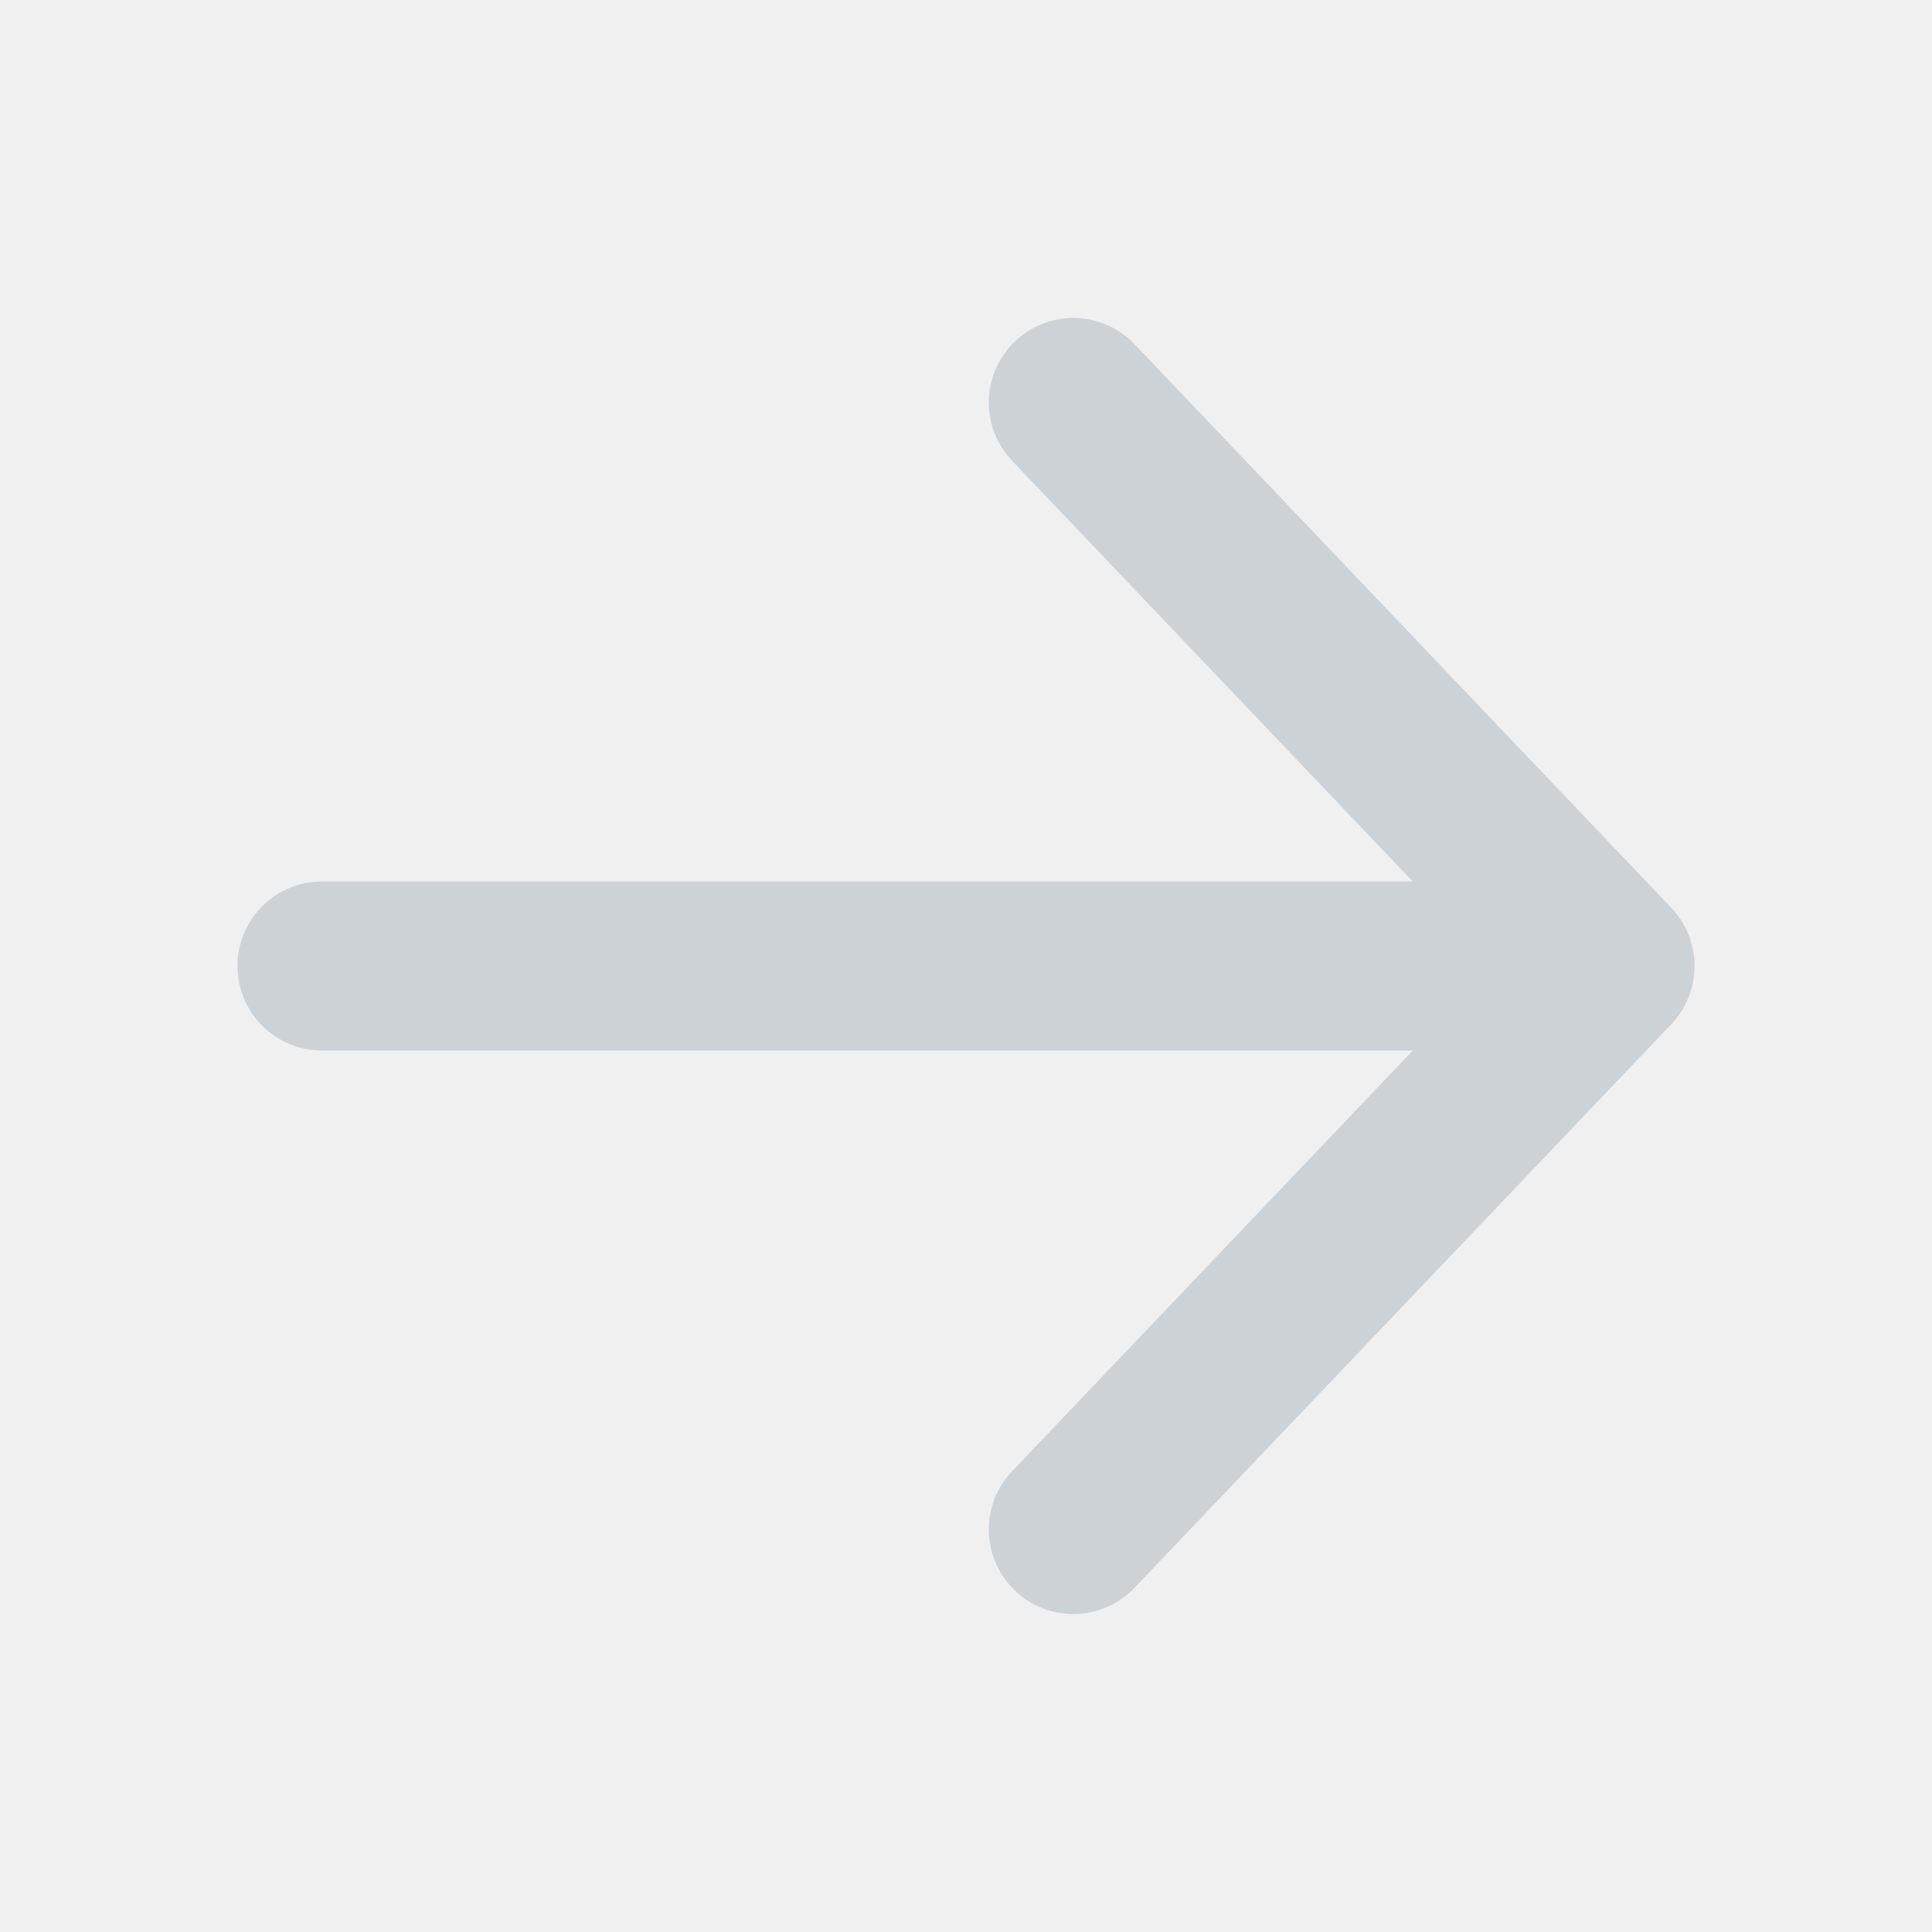
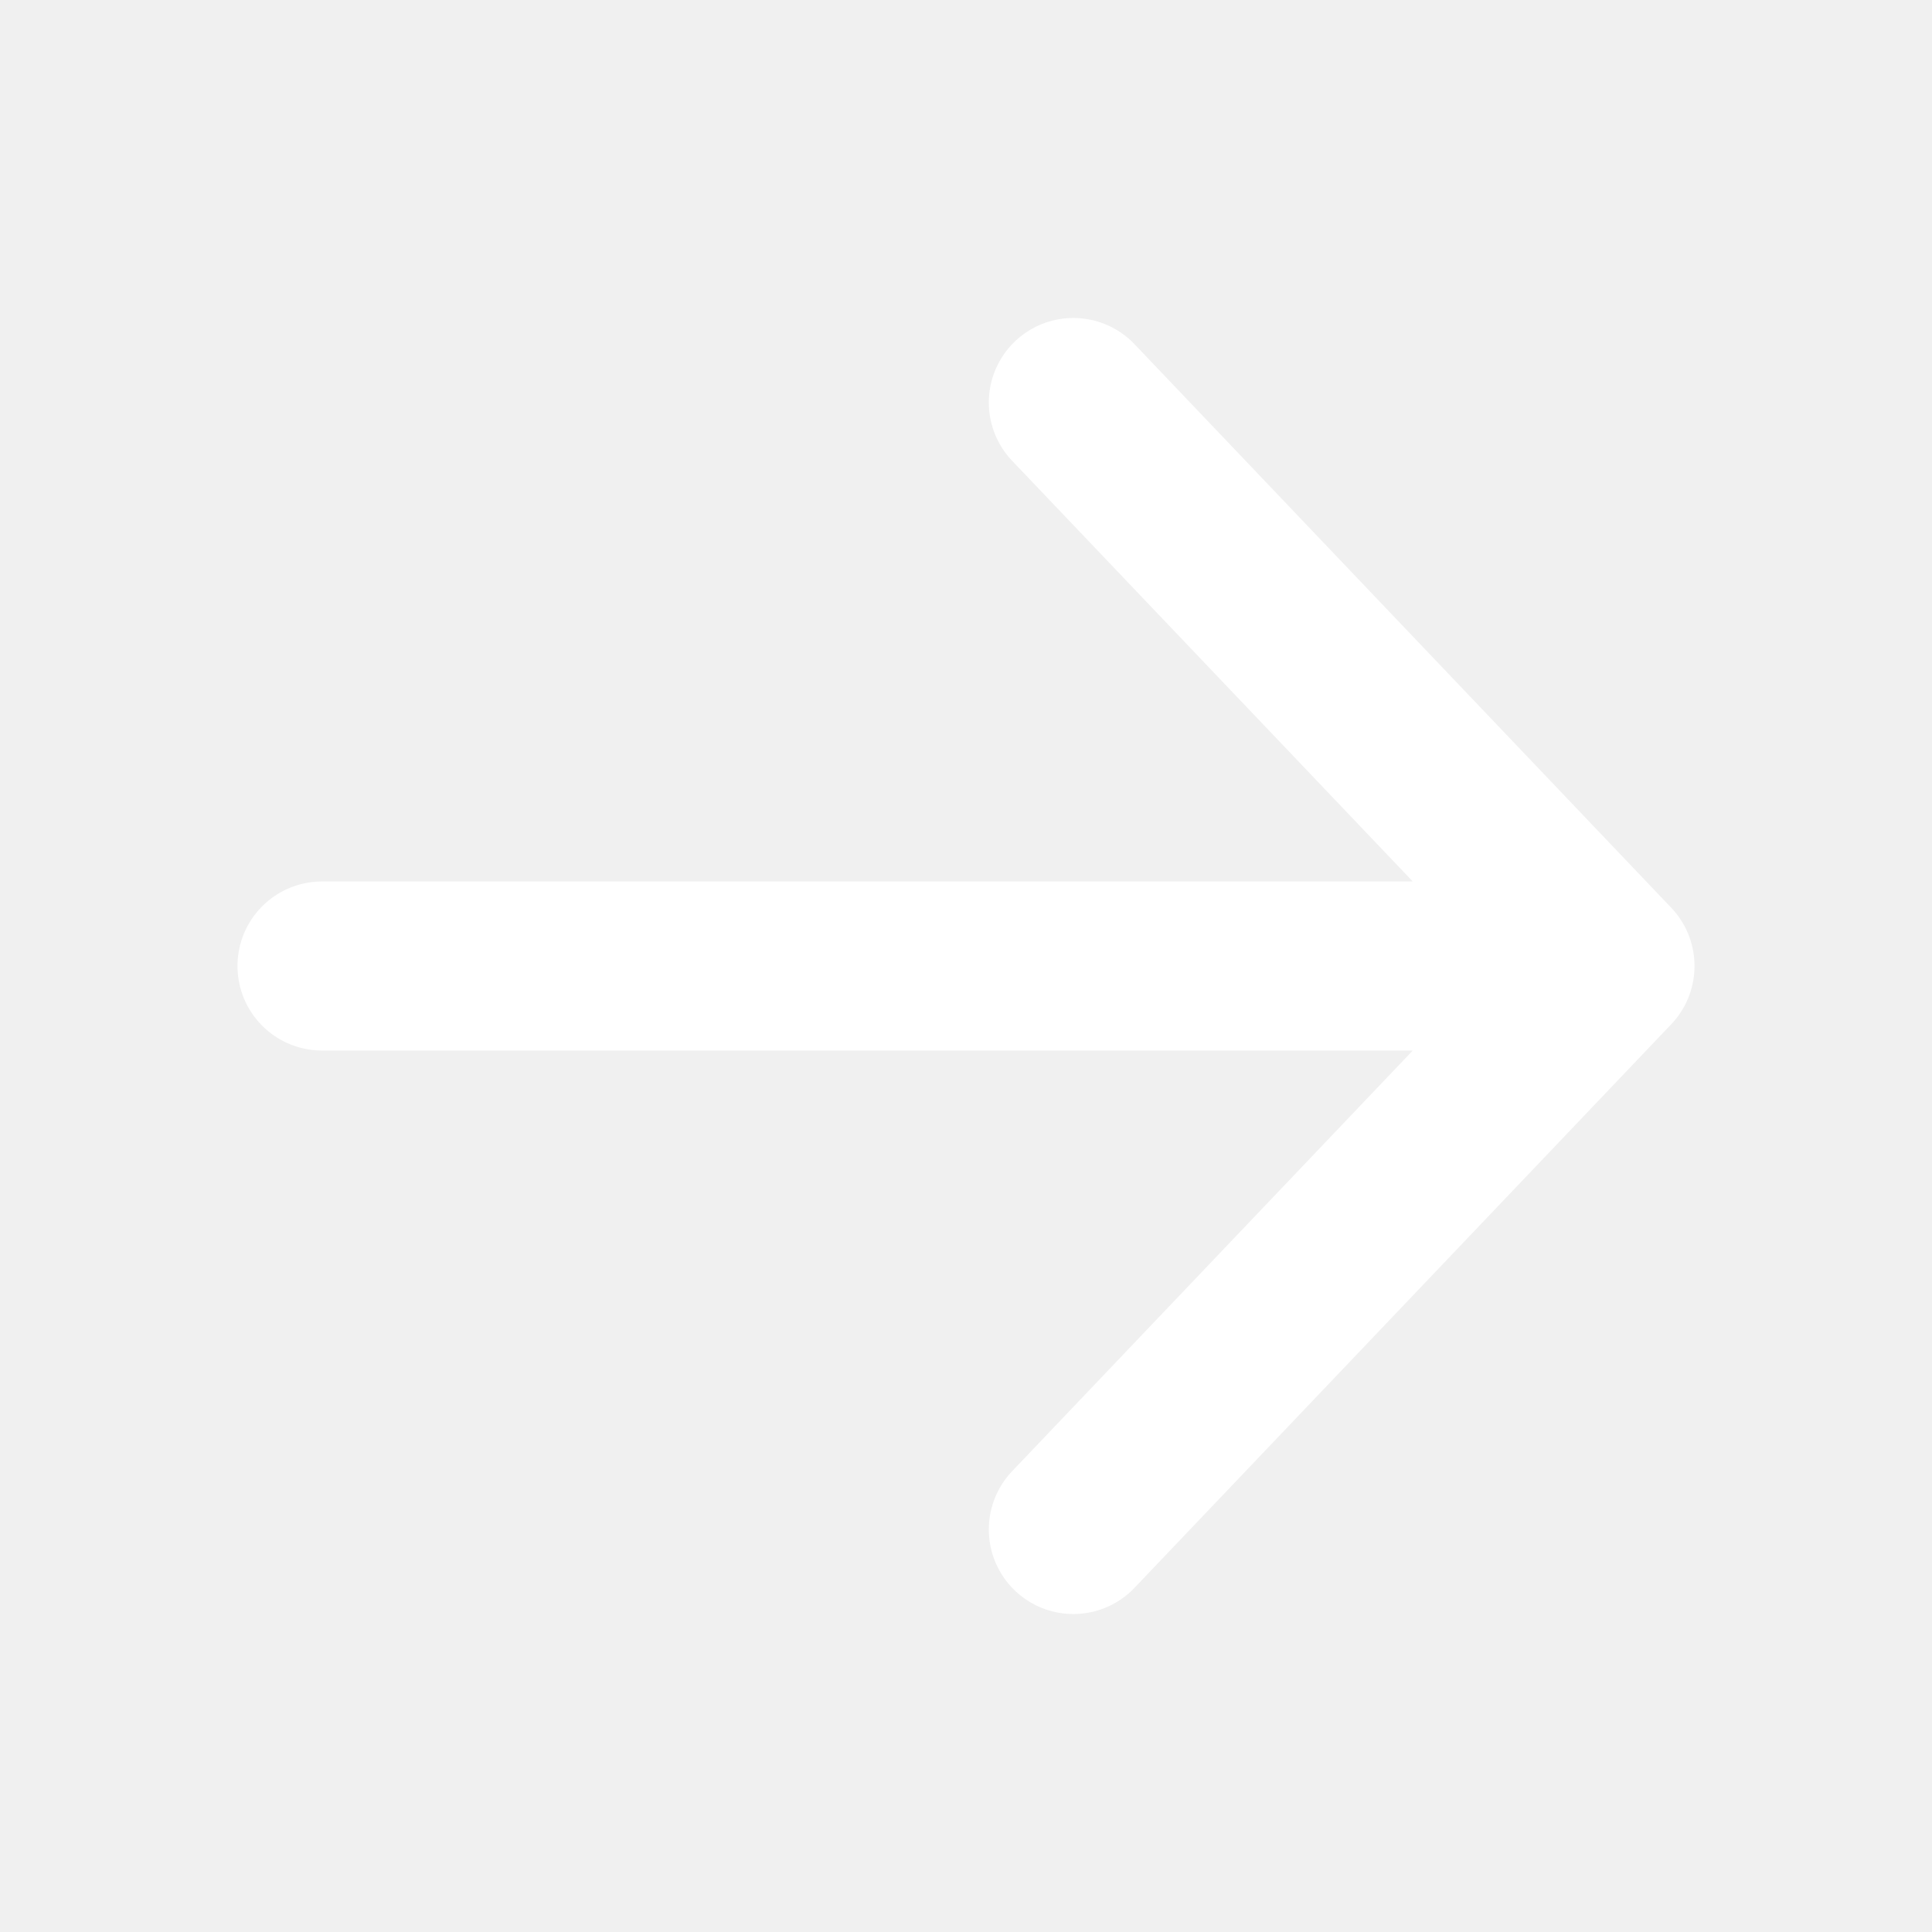
<svg xmlns="http://www.w3.org/2000/svg" width="18" height="18" viewBox="0 0 18 18" fill="none">
-   <path d="M10 14.25L15 9M15 9L10 3.75M15 9L3 9" stroke="#CDD2D7" stroke-width="1.575" stroke-linecap="round" stroke-linejoin="round" />
+   <path d="M10 14.25L15 9M15 9L10 3.75M15 9L3 9" stroke="white" stroke-width="1.575" stroke-linecap="round" stroke-linejoin="round" />
</svg>
